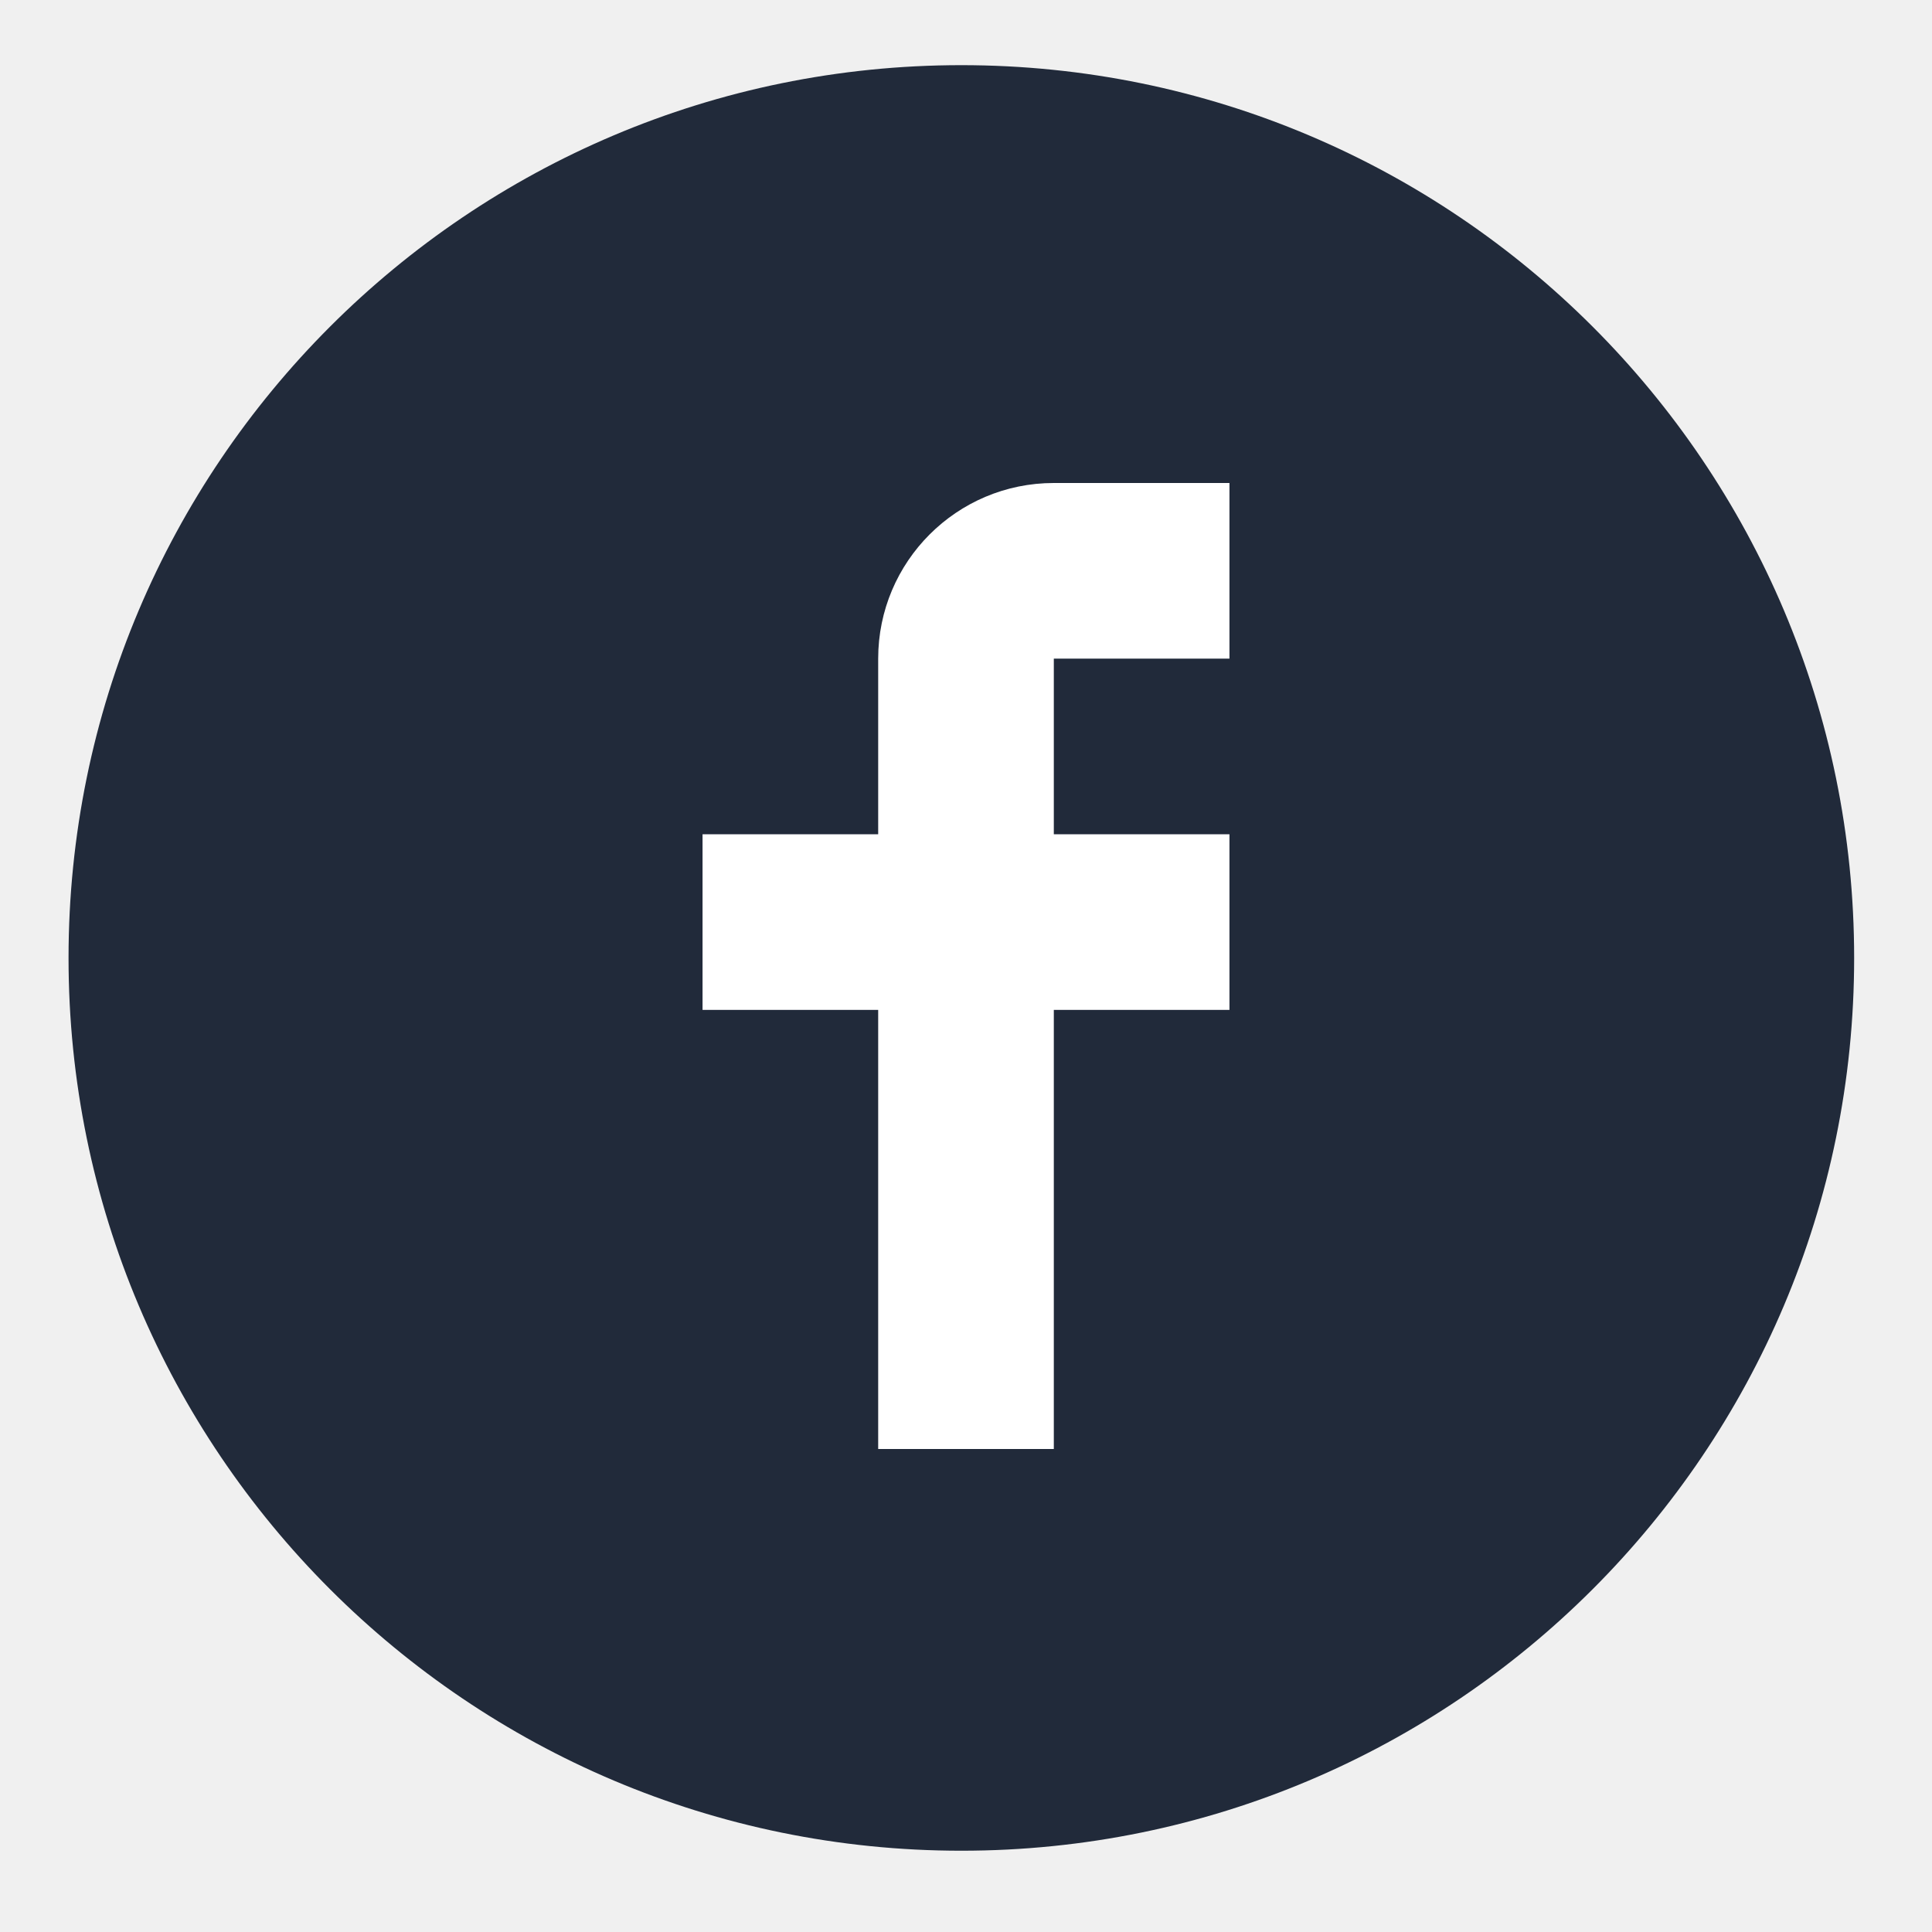
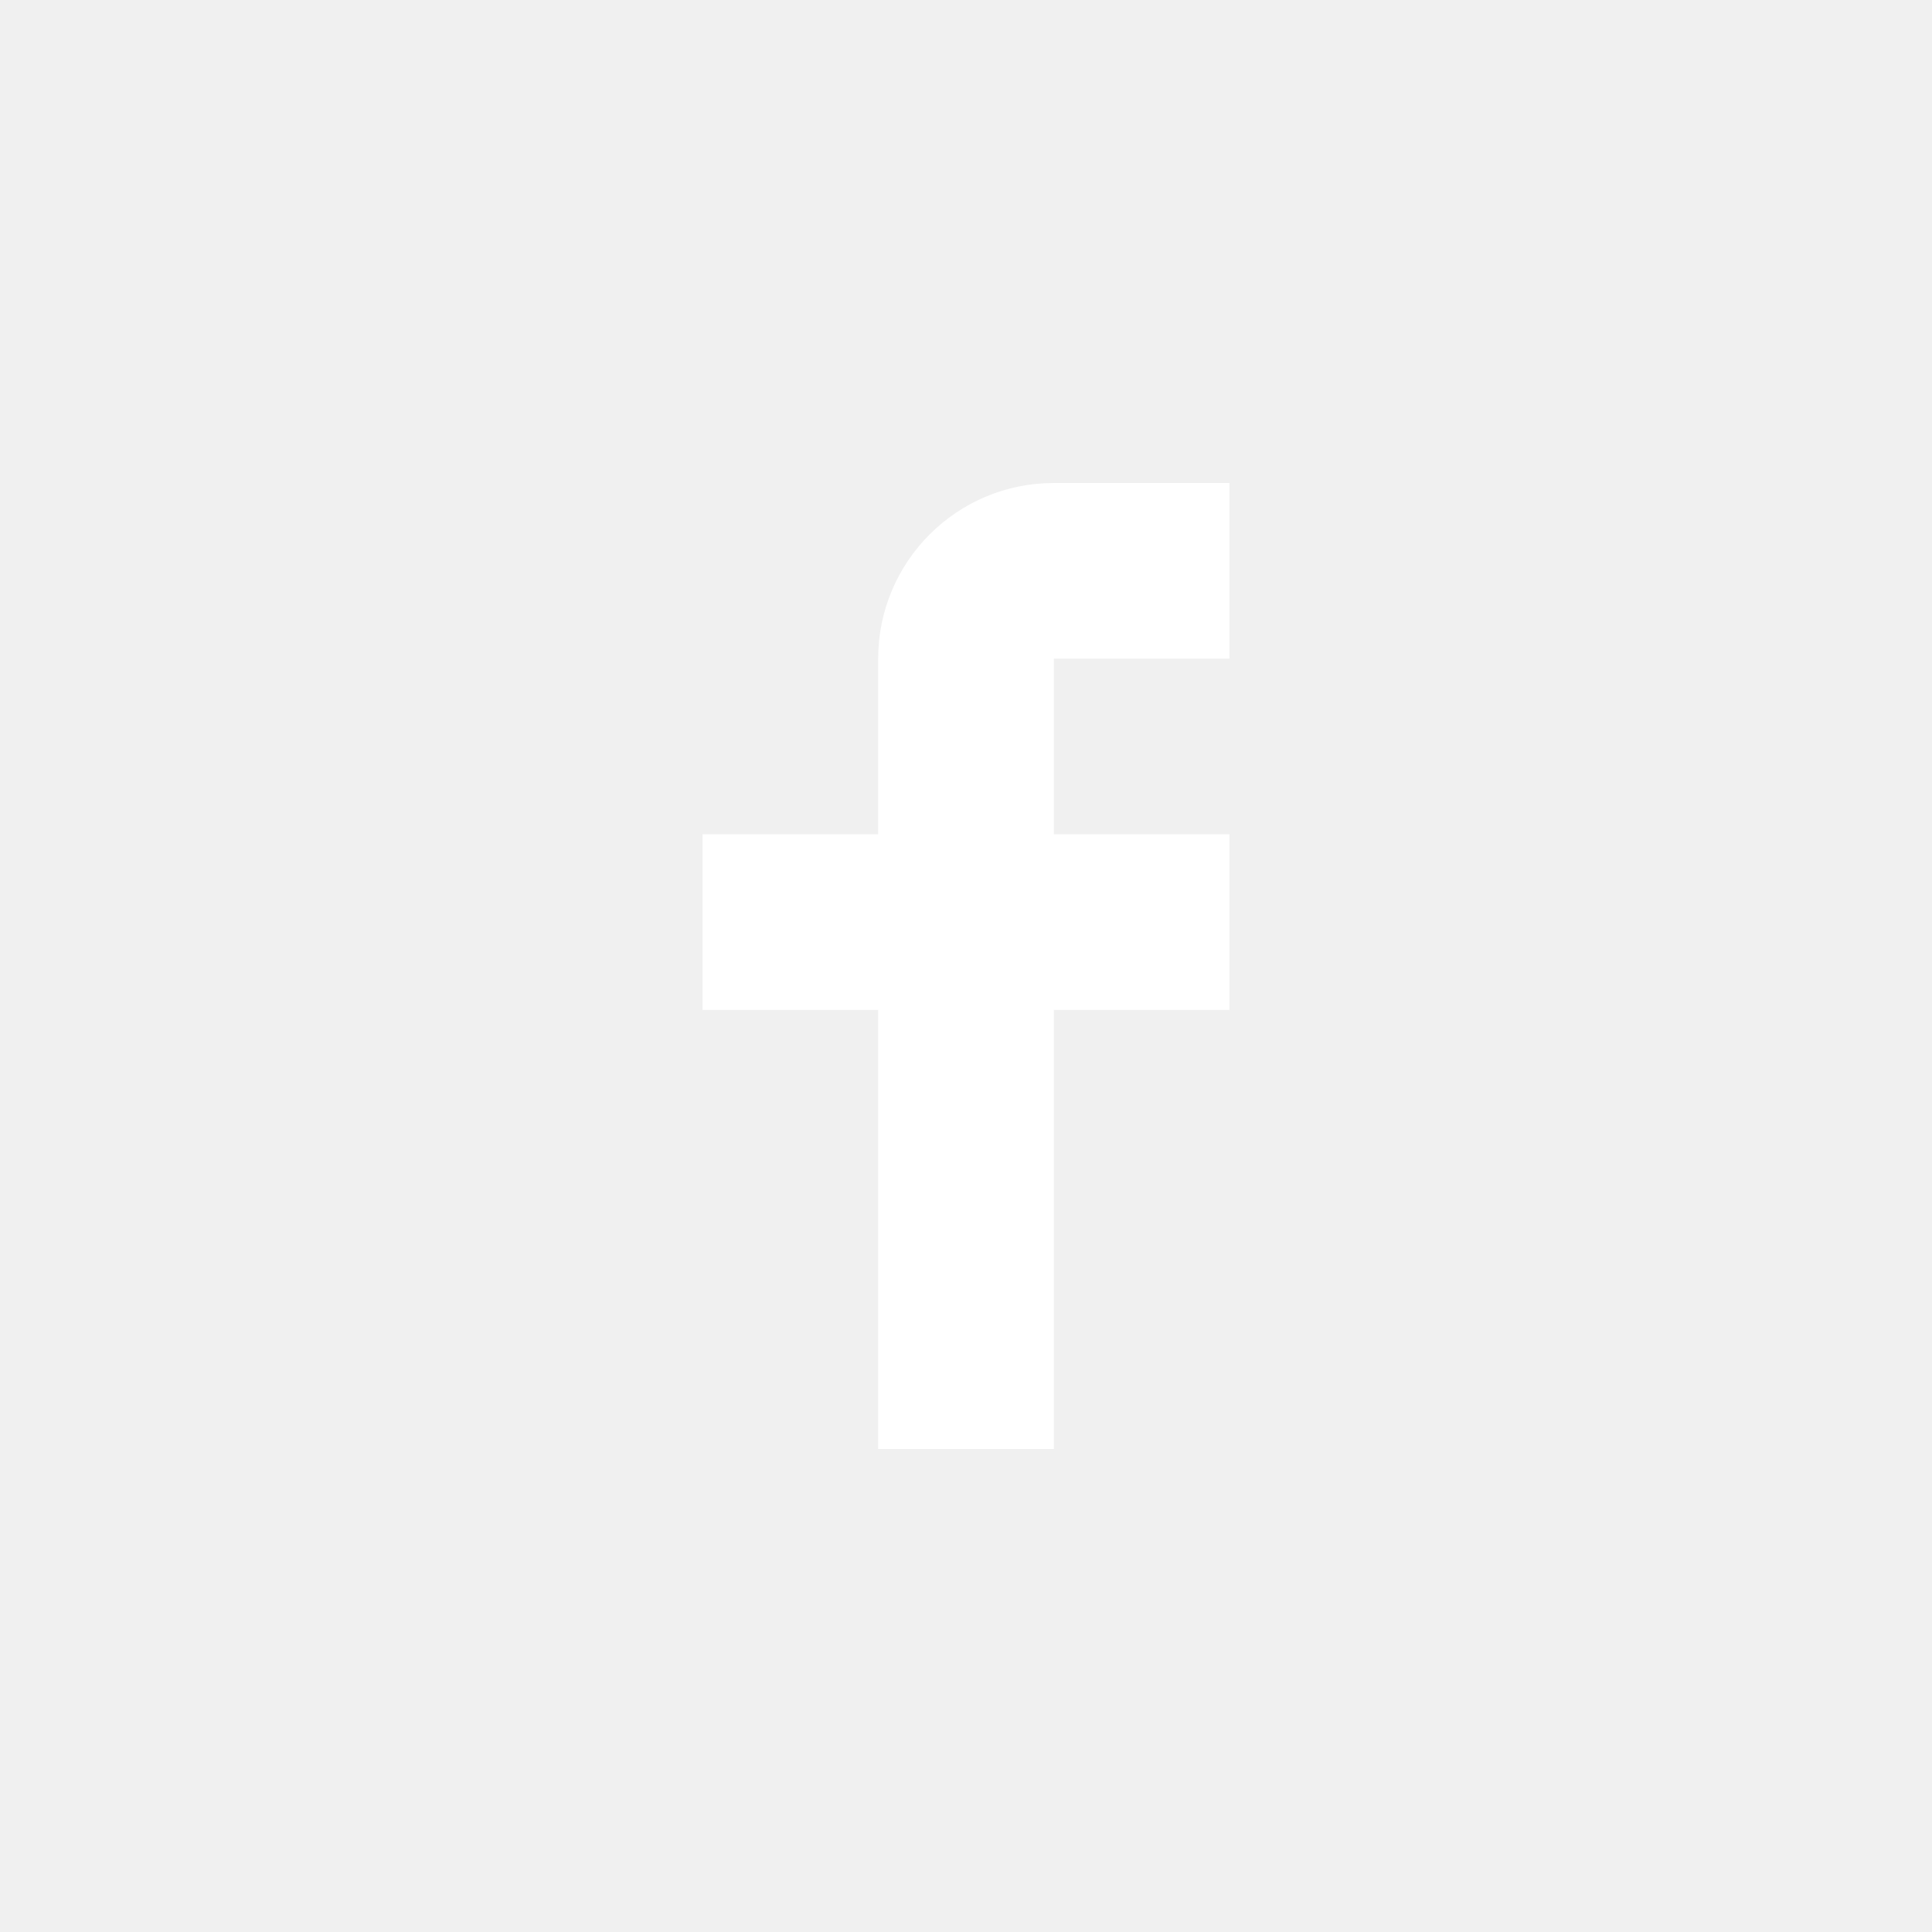
<svg xmlns="http://www.w3.org/2000/svg" width="44" height="44" viewBox="0 0 44 44" fill="none">
-   <path fill-rule="evenodd" clip-rule="evenodd" d="M21.894 1.484C33.123 1.484 42.227 10.587 42.227 21.817C42.227 33.046 33.123 42.149 21.894 42.149C10.664 42.149 1.561 33.046 1.561 21.817C1.561 10.587 10.664 1.484 21.894 1.484Z" fill="#212A3A" />
+   <path fill-rule="evenodd" clip-rule="evenodd" d="M21.894 1.484C33.123 1.484 42.227 10.587 42.227 21.817C42.227 33.046 33.123 42.149 21.894 42.149C10.664 42.149 1.561 33.046 1.561 21.817C1.561 10.587 10.664 1.484 21.894 1.484Z" fill="transparent" />
  <path d="M28 15V11H24C21.791 11 20 12.791 20 15V19H16V23H20V33H24V23H28V19H24V15H28Z" fill="white" />
</svg>
